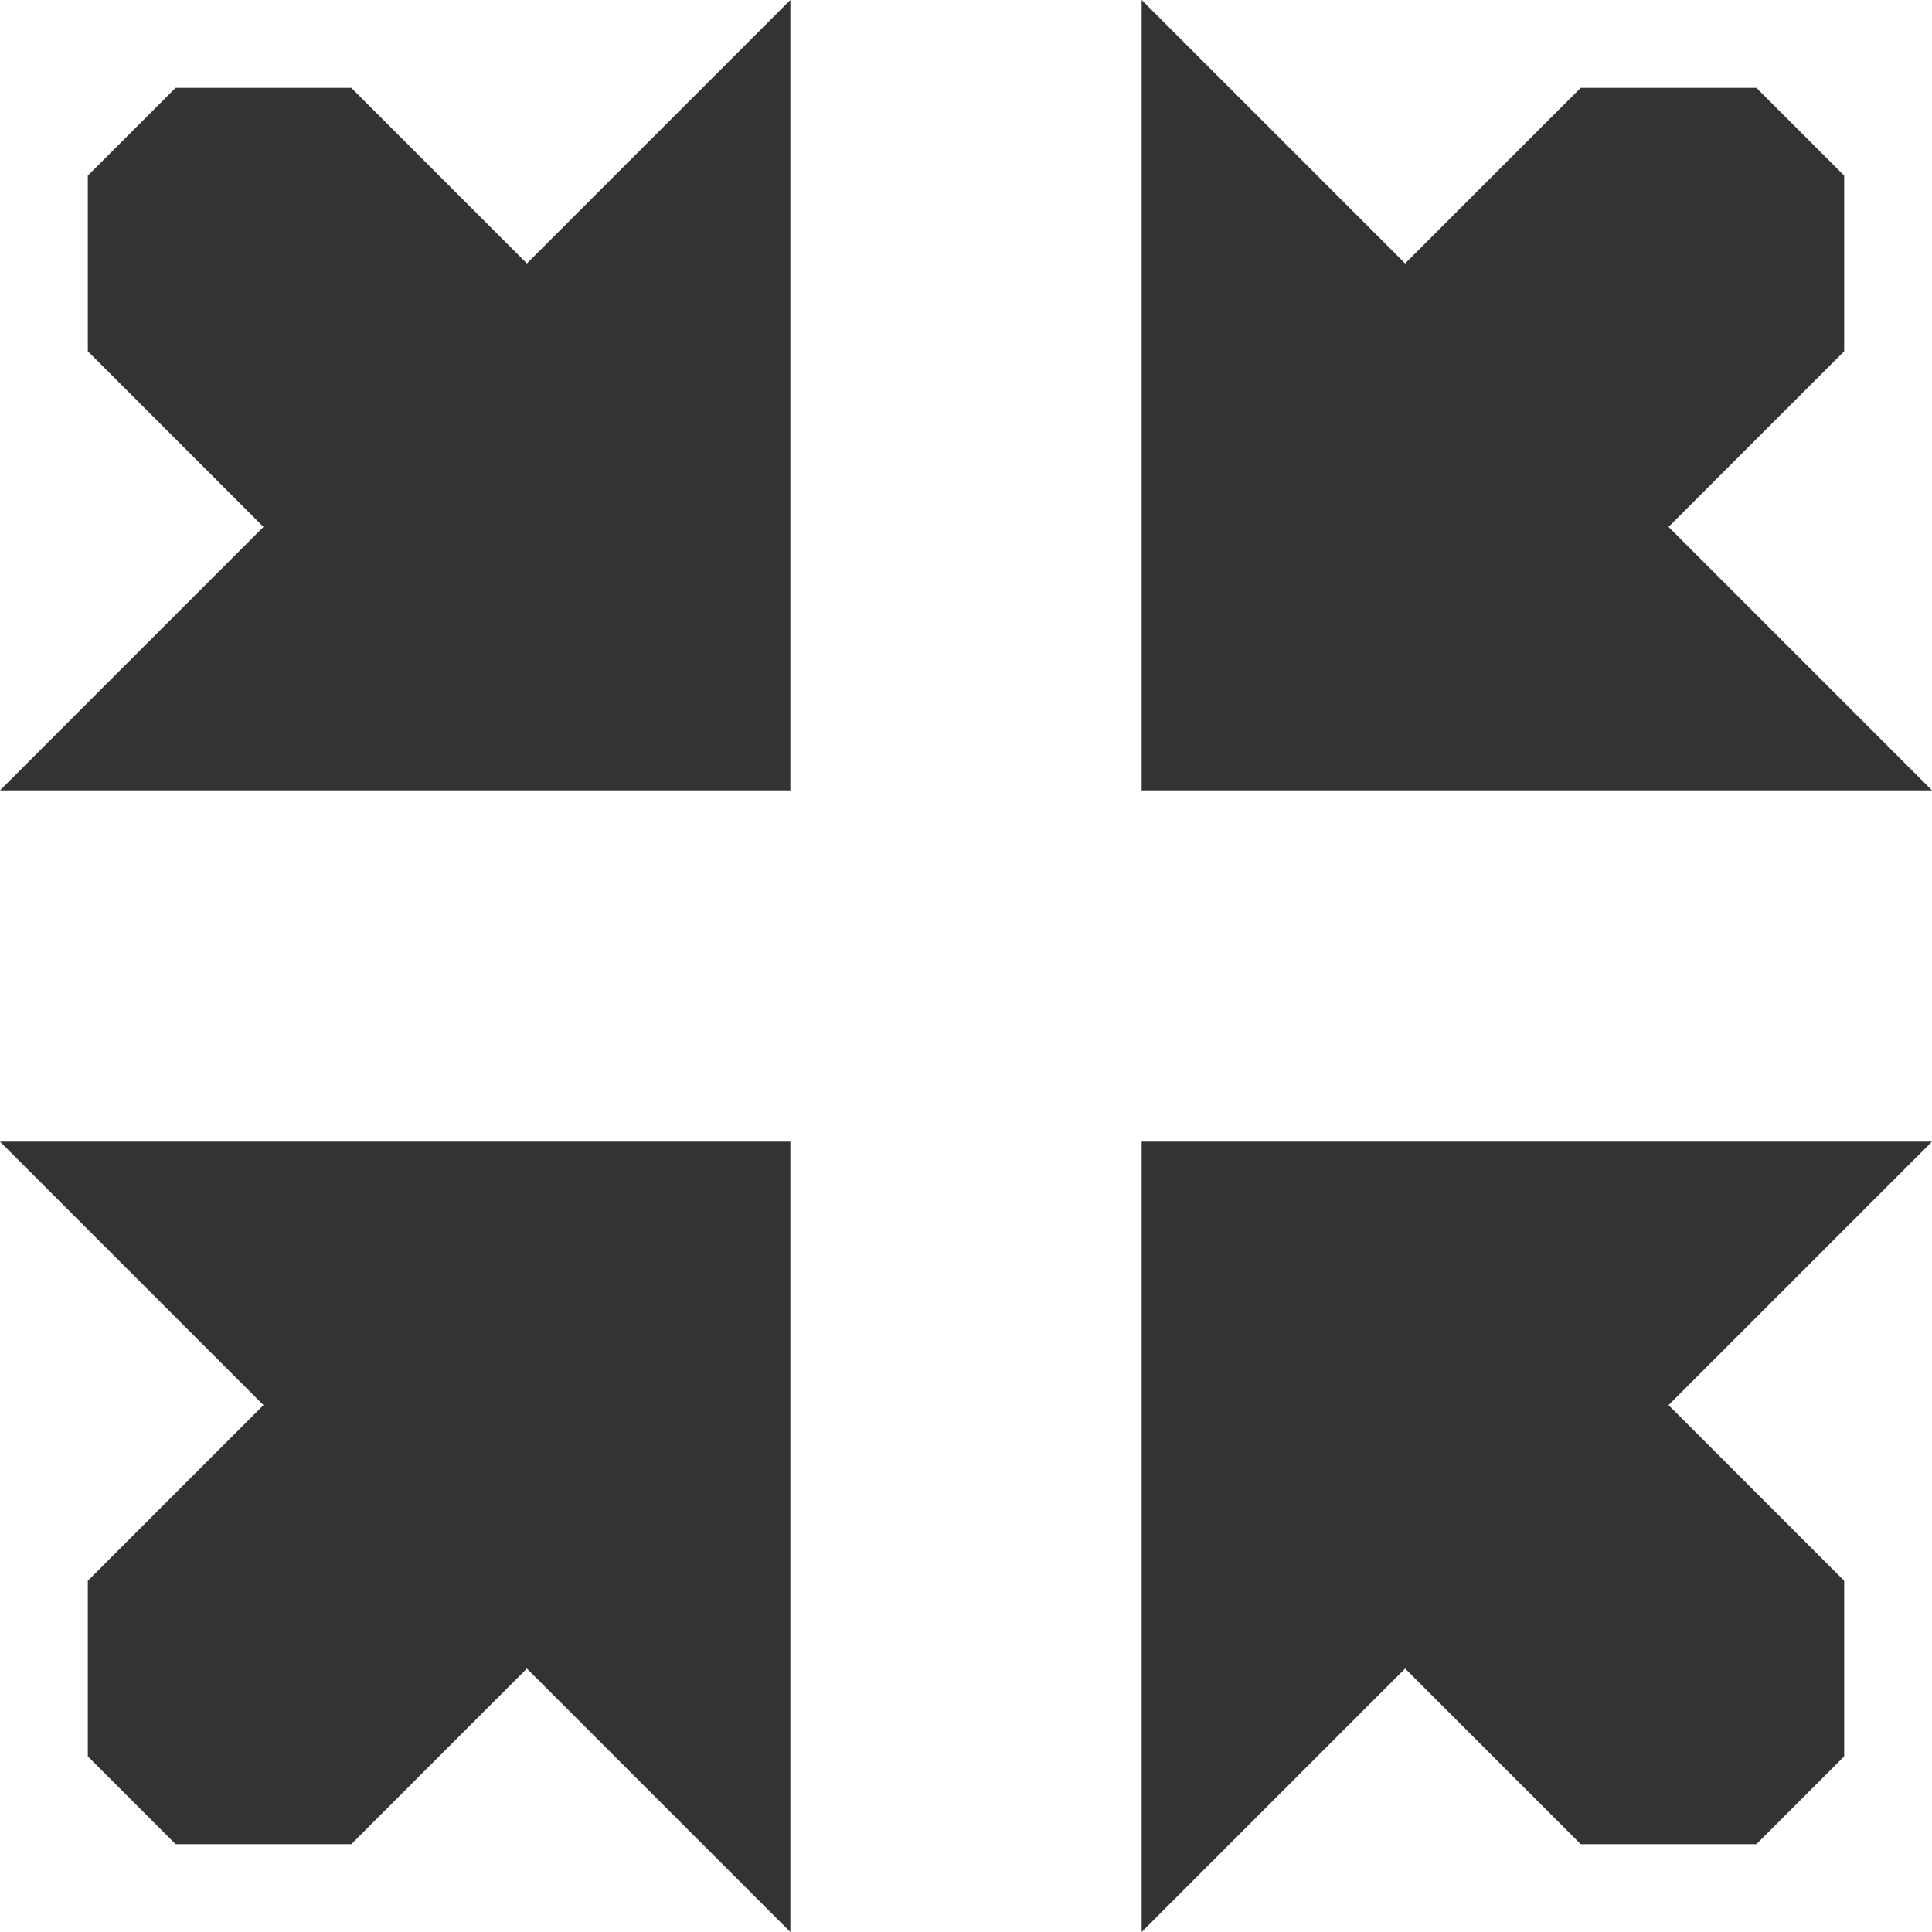
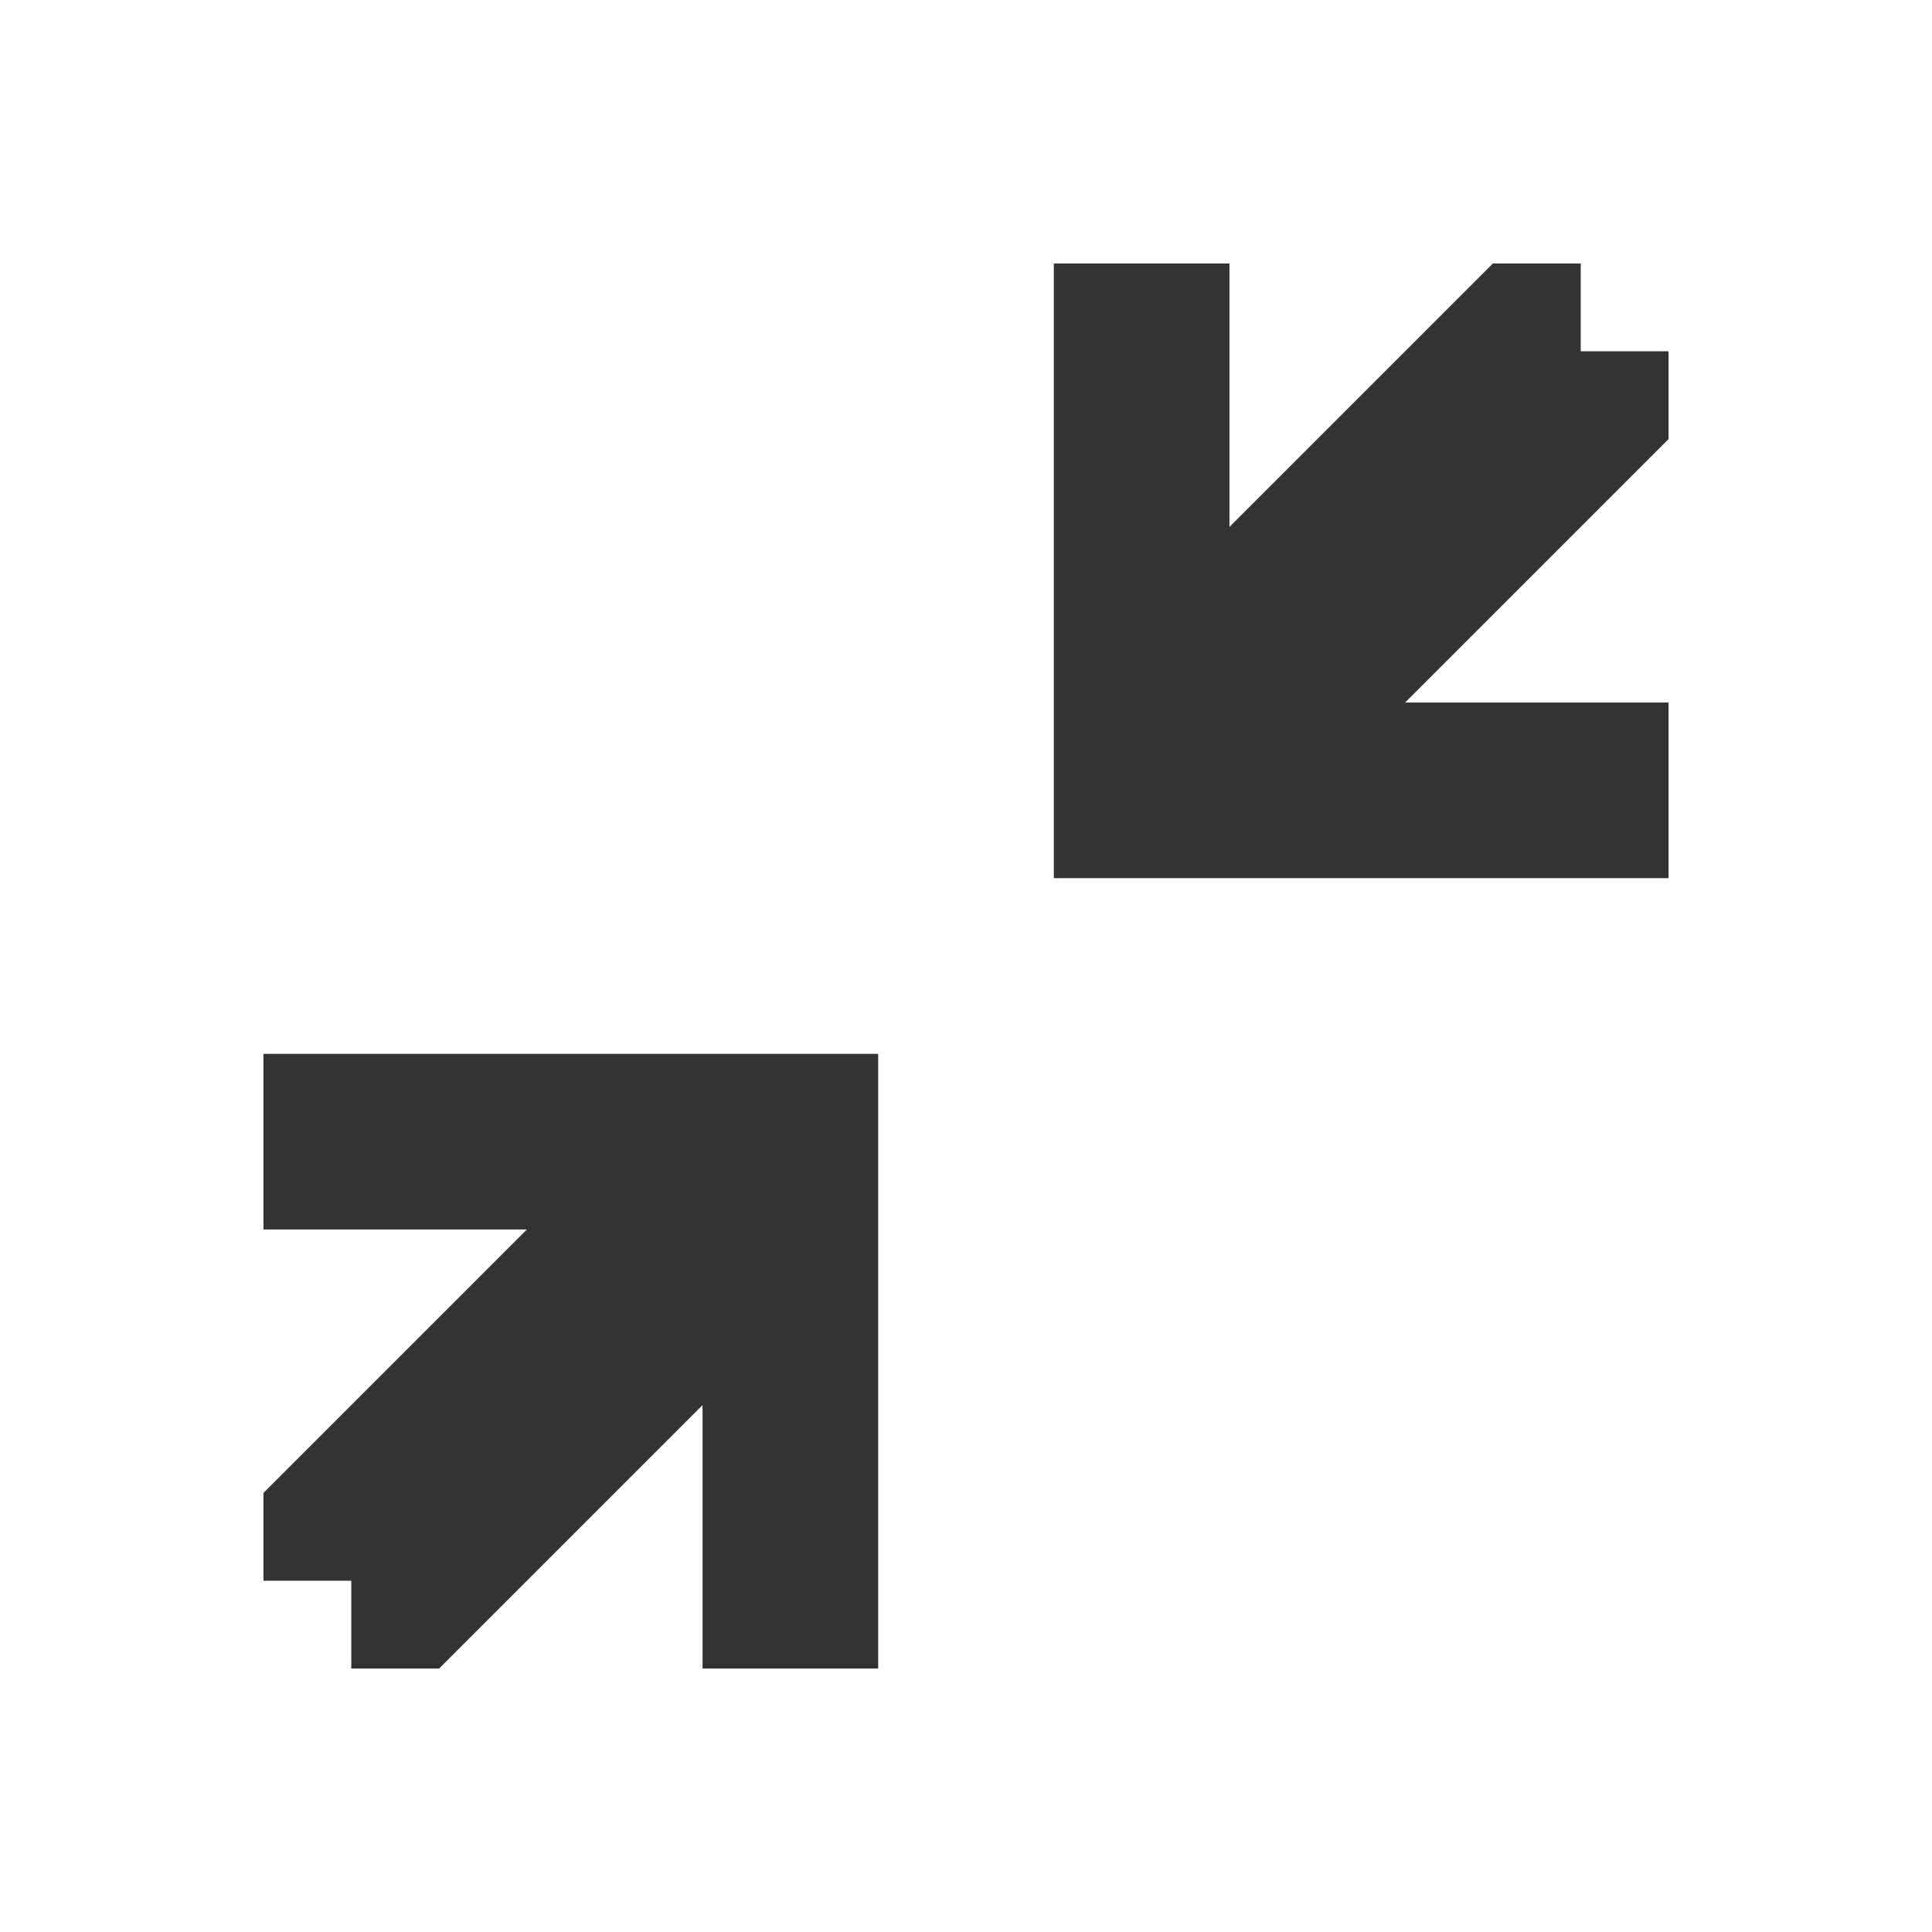
<svg xmlns="http://www.w3.org/2000/svg" xmlns:xlink="http://www.w3.org/1999/xlink" id="svg3082" height="22" width="22" version="1.1">
  <defs id="defs3084">
    <linearGradient id="linearGradient5060">
      <stop id="stop5062" offset="0" />
      <stop id="stop5064" style="stop-opacity:0" offset="1" />
    </linearGradient>
    <linearGradient id="linearGradient6388">
      <stop id="stop6390" style="stop-color:#a00" offset="0" />
      <stop id="stop6392" style="stop-color:#a00;stop-opacity:0" offset="1" />
    </linearGradient>
    <linearGradient id="linearGradient4168">
      <stop id="stop4170" style="stop-color:#f8cd70" offset="0" />
      <stop id="stop4172" style="stop-color:#cc9110" offset="1" />
    </linearGradient>
    <linearGradient id="linearGradient5527" y2="29.808" xlink:href="#linearGradient6388" gradientUnits="userSpaceOnUse" x2="14.839" y1="39" x1="6" />
    <linearGradient id="linearGradient5530" y2="30.161" xlink:href="#linearGradient6388" gradientUnits="userSpaceOnUse" x2="32.984" y1="39" x1="42" />
    <linearGradient id="linearGradient5533" y2="23.281" xlink:href="#linearGradient6388" gradientUnits="userSpaceOnUse" x2="15.104" y1="14" x1="6" />
    <linearGradient id="linearGradient5536" y2="22.839" xlink:href="#linearGradient6388" gradientUnits="userSpaceOnUse" x2="33.25" y1="14" x1="42" />
    <radialGradient id="radialGradient5539" xlink:href="#linearGradient4168" gradientUnits="userSpaceOnUse" cy="9.966" cx="40.128" gradientTransform="matrix(1.8725,2.2105e-6,-2.2597e-6,1.9142,-42.642,-9.5775)" r="1.061" />
    <radialGradient id="radialGradient5542" xlink:href="#linearGradient4168" gradientUnits="userSpaceOnUse" cy="9.966" cx="40.128" gradientTransform="matrix(1.8725,2.2597e-6,-2.2597e-6,1.8725,-38.642,-9.1622)" r="1.061" />
    <radialGradient id="radialGradient5545" xlink:href="#linearGradient4168" gradientUnits="userSpaceOnUse" cy="9.966" cx="40.128" gradientTransform="matrix(1.8725,-1.5978e-7,1.5267e-7,1.7892,-34.642,-8.3316)" r="1.061" />
    <linearGradient id="linearGradient5548" y2="40" gradientUnits="userSpaceOnUse" x2="24" y1="13" x1="24">
      <stop id="stop6459" style="stop-color:#fff;stop-opacity:.941" offset="0" />
      <stop id="stop6461" style="stop-color:#fff;stop-opacity:.706" offset="1" />
    </linearGradient>
    <linearGradient id="linearGradient5551" y2="15.044" gradientUnits="userSpaceOnUse" x2="16.075" gradientTransform="matrix(1.2581,0,0,1.1724,-7.4515,-4.6378)" y1="9.073" x1="16.034">
      <stop id="stop3692" style="stop-color:#fff" offset="0" />
      <stop id="stop3694" style="stop-color:#fff;stop-opacity:.469" offset="1" />
    </linearGradient>
    <linearGradient id="linearGradient5554" y2="39.924" gradientUnits="userSpaceOnUse" x2="21.78" gradientTransform="matrix(1.2424,0,0,1.1803,-7.0605,-5.1228)" y1="8.576" x1="21.866">
      <stop id="stop2783" style="stop-color:#505050" offset="0" />
      <stop id="stop6301" style="stop-color:#6e6e6e" offset=".132" />
      <stop id="stop2785" style="stop-color:#8c8c8c" offset="1" />
    </linearGradient>
    <linearGradient id="linearGradient6658" y2="609.51" gradientUnits="userSpaceOnUse" x2="302.86" gradientTransform="matrix(2.7744,0,0,1.9697,-1892.2,-872.89)" y1="366.65" x1="302.86">
      <stop id="stop5050" style="stop-opacity:0" offset="0" />
      <stop id="stop5056" offset=".5" />
      <stop id="stop5052" style="stop-opacity:0" offset="1" />
    </linearGradient>
    <radialGradient id="radialGradient6660" xlink:href="#linearGradient5060" gradientUnits="userSpaceOnUse" cy="486.65" cx="605.71" gradientTransform="matrix(2.7744,0,0,1.9697,-1891.6,-872.89)" r="117.14" />
    <radialGradient id="radialGradient6662" xlink:href="#linearGradient5060" gradientUnits="userSpaceOnUse" cy="486.65" cx="605.71" gradientTransform="matrix(-2.7744,0,0,1.9697,112.76,-872.89)" r="117.14" />
  </defs>
-   <path style="opacity:0.8;fill:#000000;fill-opacity:1;stroke:none" d="M 9,9 9,0 6,3 4,1 2,1 1,2 1,4 3,6 0,9 z" id="path3032" />
-   <path style="opacity:0.8;fill:#000000;fill-opacity:1;stroke:none" d="m 9,13 -9,0 3,3 -2,2 0,2 1,1 2,0 2,-2 3,3 z" id="path3032-7" />
-   <path style="opacity:0.8;fill:#000000;fill-opacity:1;stroke:none" d="m 13,9 0,-9 3,3 2,-2 2,0 1,1 0,2 -2,2 3,3 z" id="path3032-76" />
-   <path style="opacity:0.8;fill:#000000;fill-opacity:1;stroke:none" d="m 13,13 9,0 -3,3 2,2 0,2 -1,1 -2,0 -2,-2 -3,3 z" id="path3032-7-9" />
+   <path style="opacity:0.8;fill:#000000;fill-opacity:1;stroke:none" d="m 12,3 0,7 7,0 0,-2 -3,0 3,-3 0,-1 -1,0 0,-1 -1,0 -3,3 0,-3 -2,0 z m -9,9 0,2 3,0 -3,3 0,1 1,0 0,1 1,0 3,-3 0,3 2,0 0,-7 -7,0 z" id="path3018" />
</svg>
